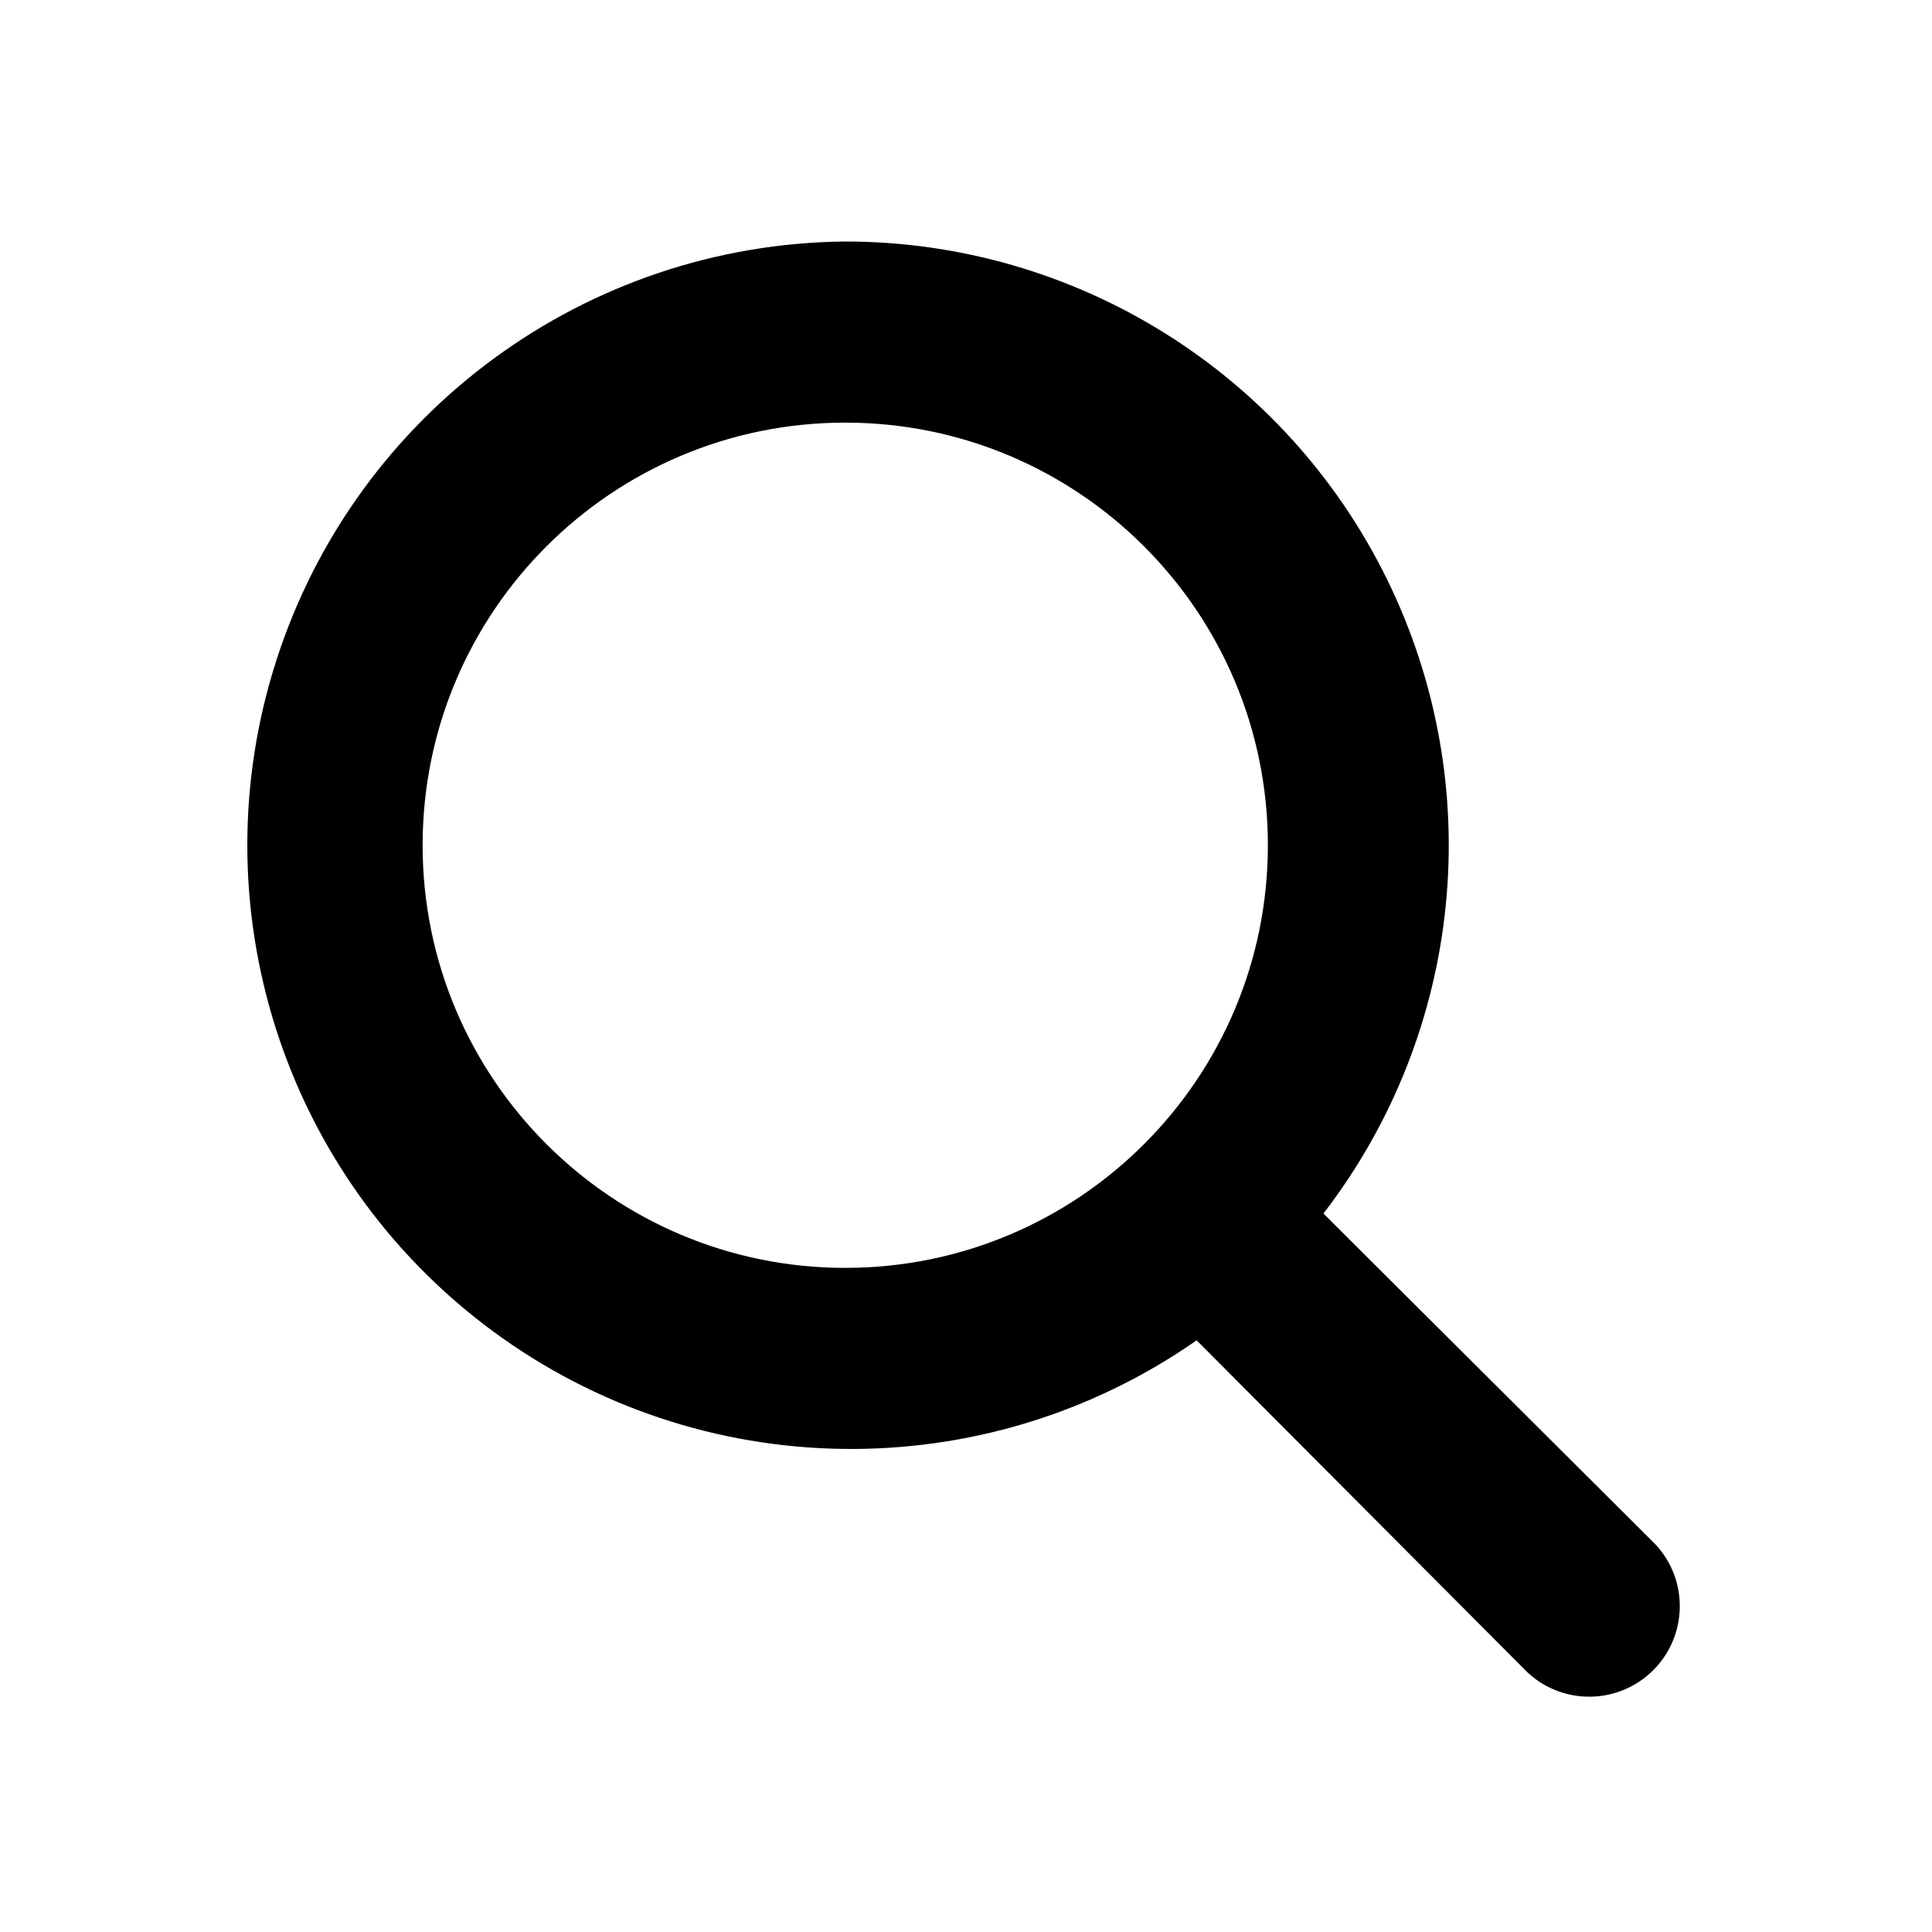
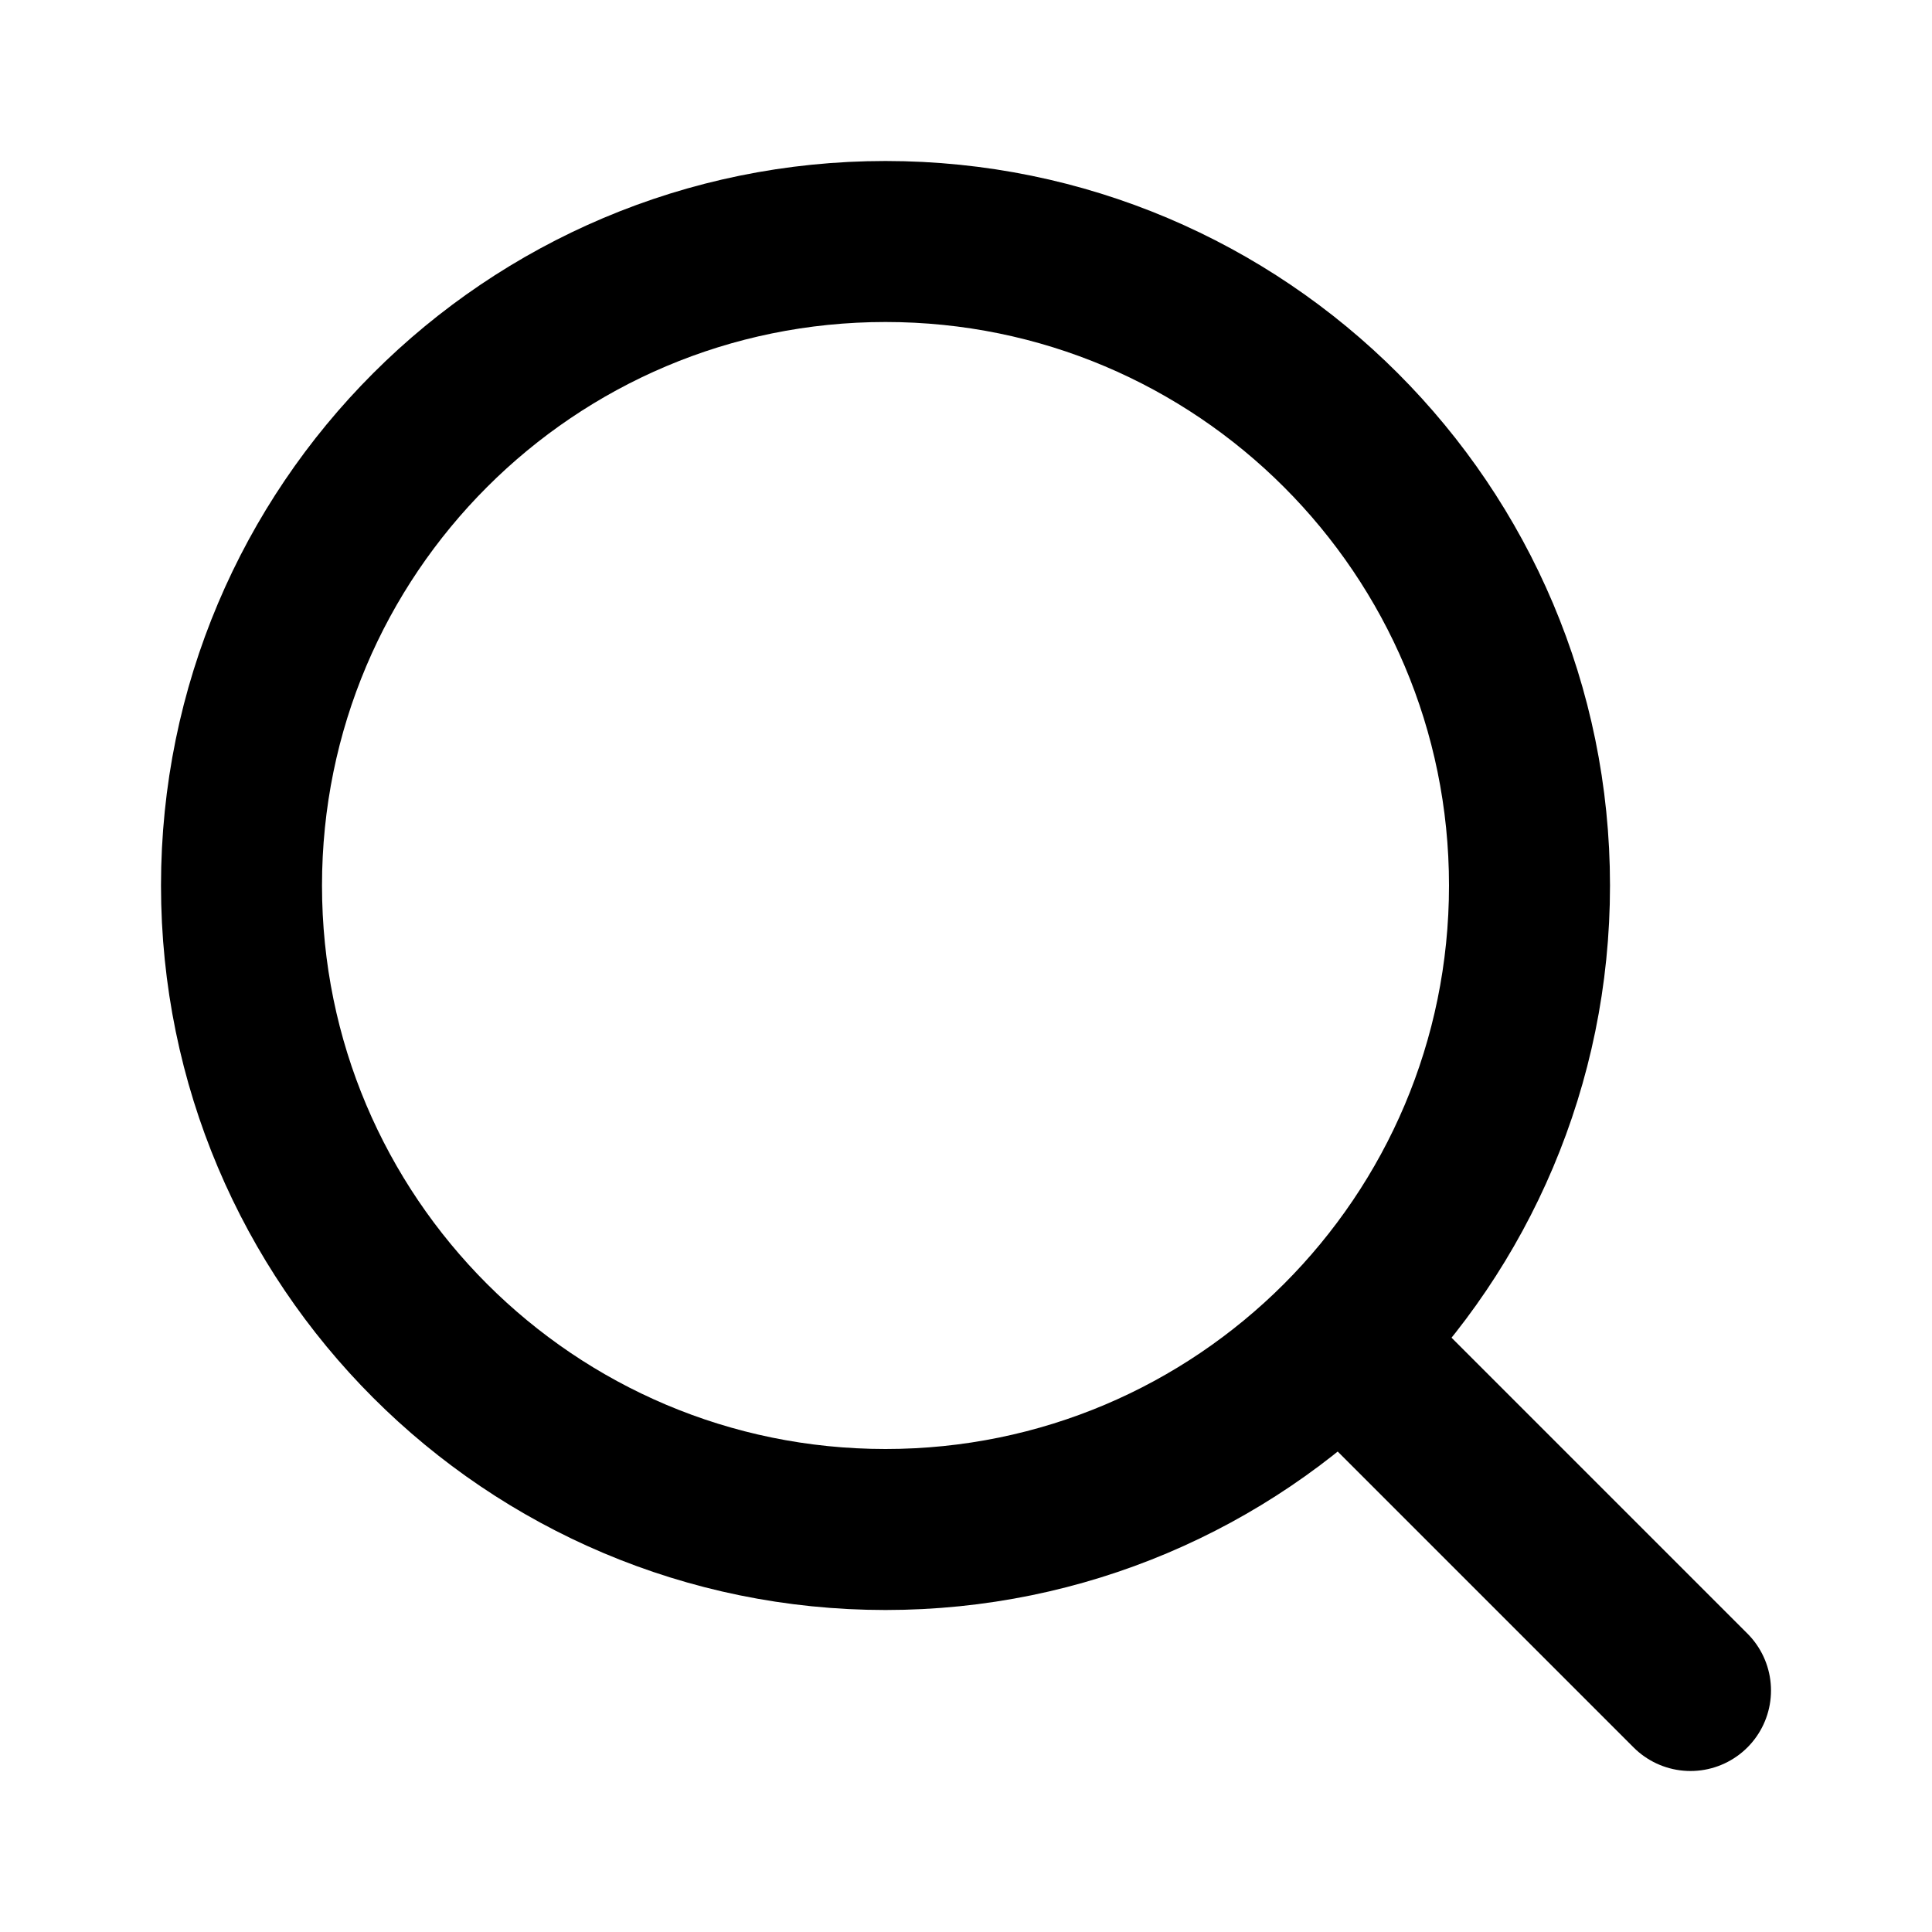
- <svg xmlns="http://www.w3.org/2000/svg" viewBox="0 0 16 16">
-   <path d="M7 2a5 5 0 0 1 3.96 8.05l2.75 2.74a.75.75 0 0 1-1.06 1.06l-2.74-2.75A5 5 0 1 1 7 2zm0 1.5a3.5 3.5 0 1 0 0 7 3.5 3.5 0 0 0 0-7z" fill="#000" />
+ <svg xmlns="http://www.w3.org/2000/svg" class="lucide lucide-search" width="24" height="24" viewBox="0 0 24 24" fill="none" stroke="currentColor" stroke-width="2" stroke-linecap="round" stroke-linejoin="round">
+   <circle cx="11" cy="11" r="8" />
+   <path d="m21 21-4.3-4.3" />
</svg>
